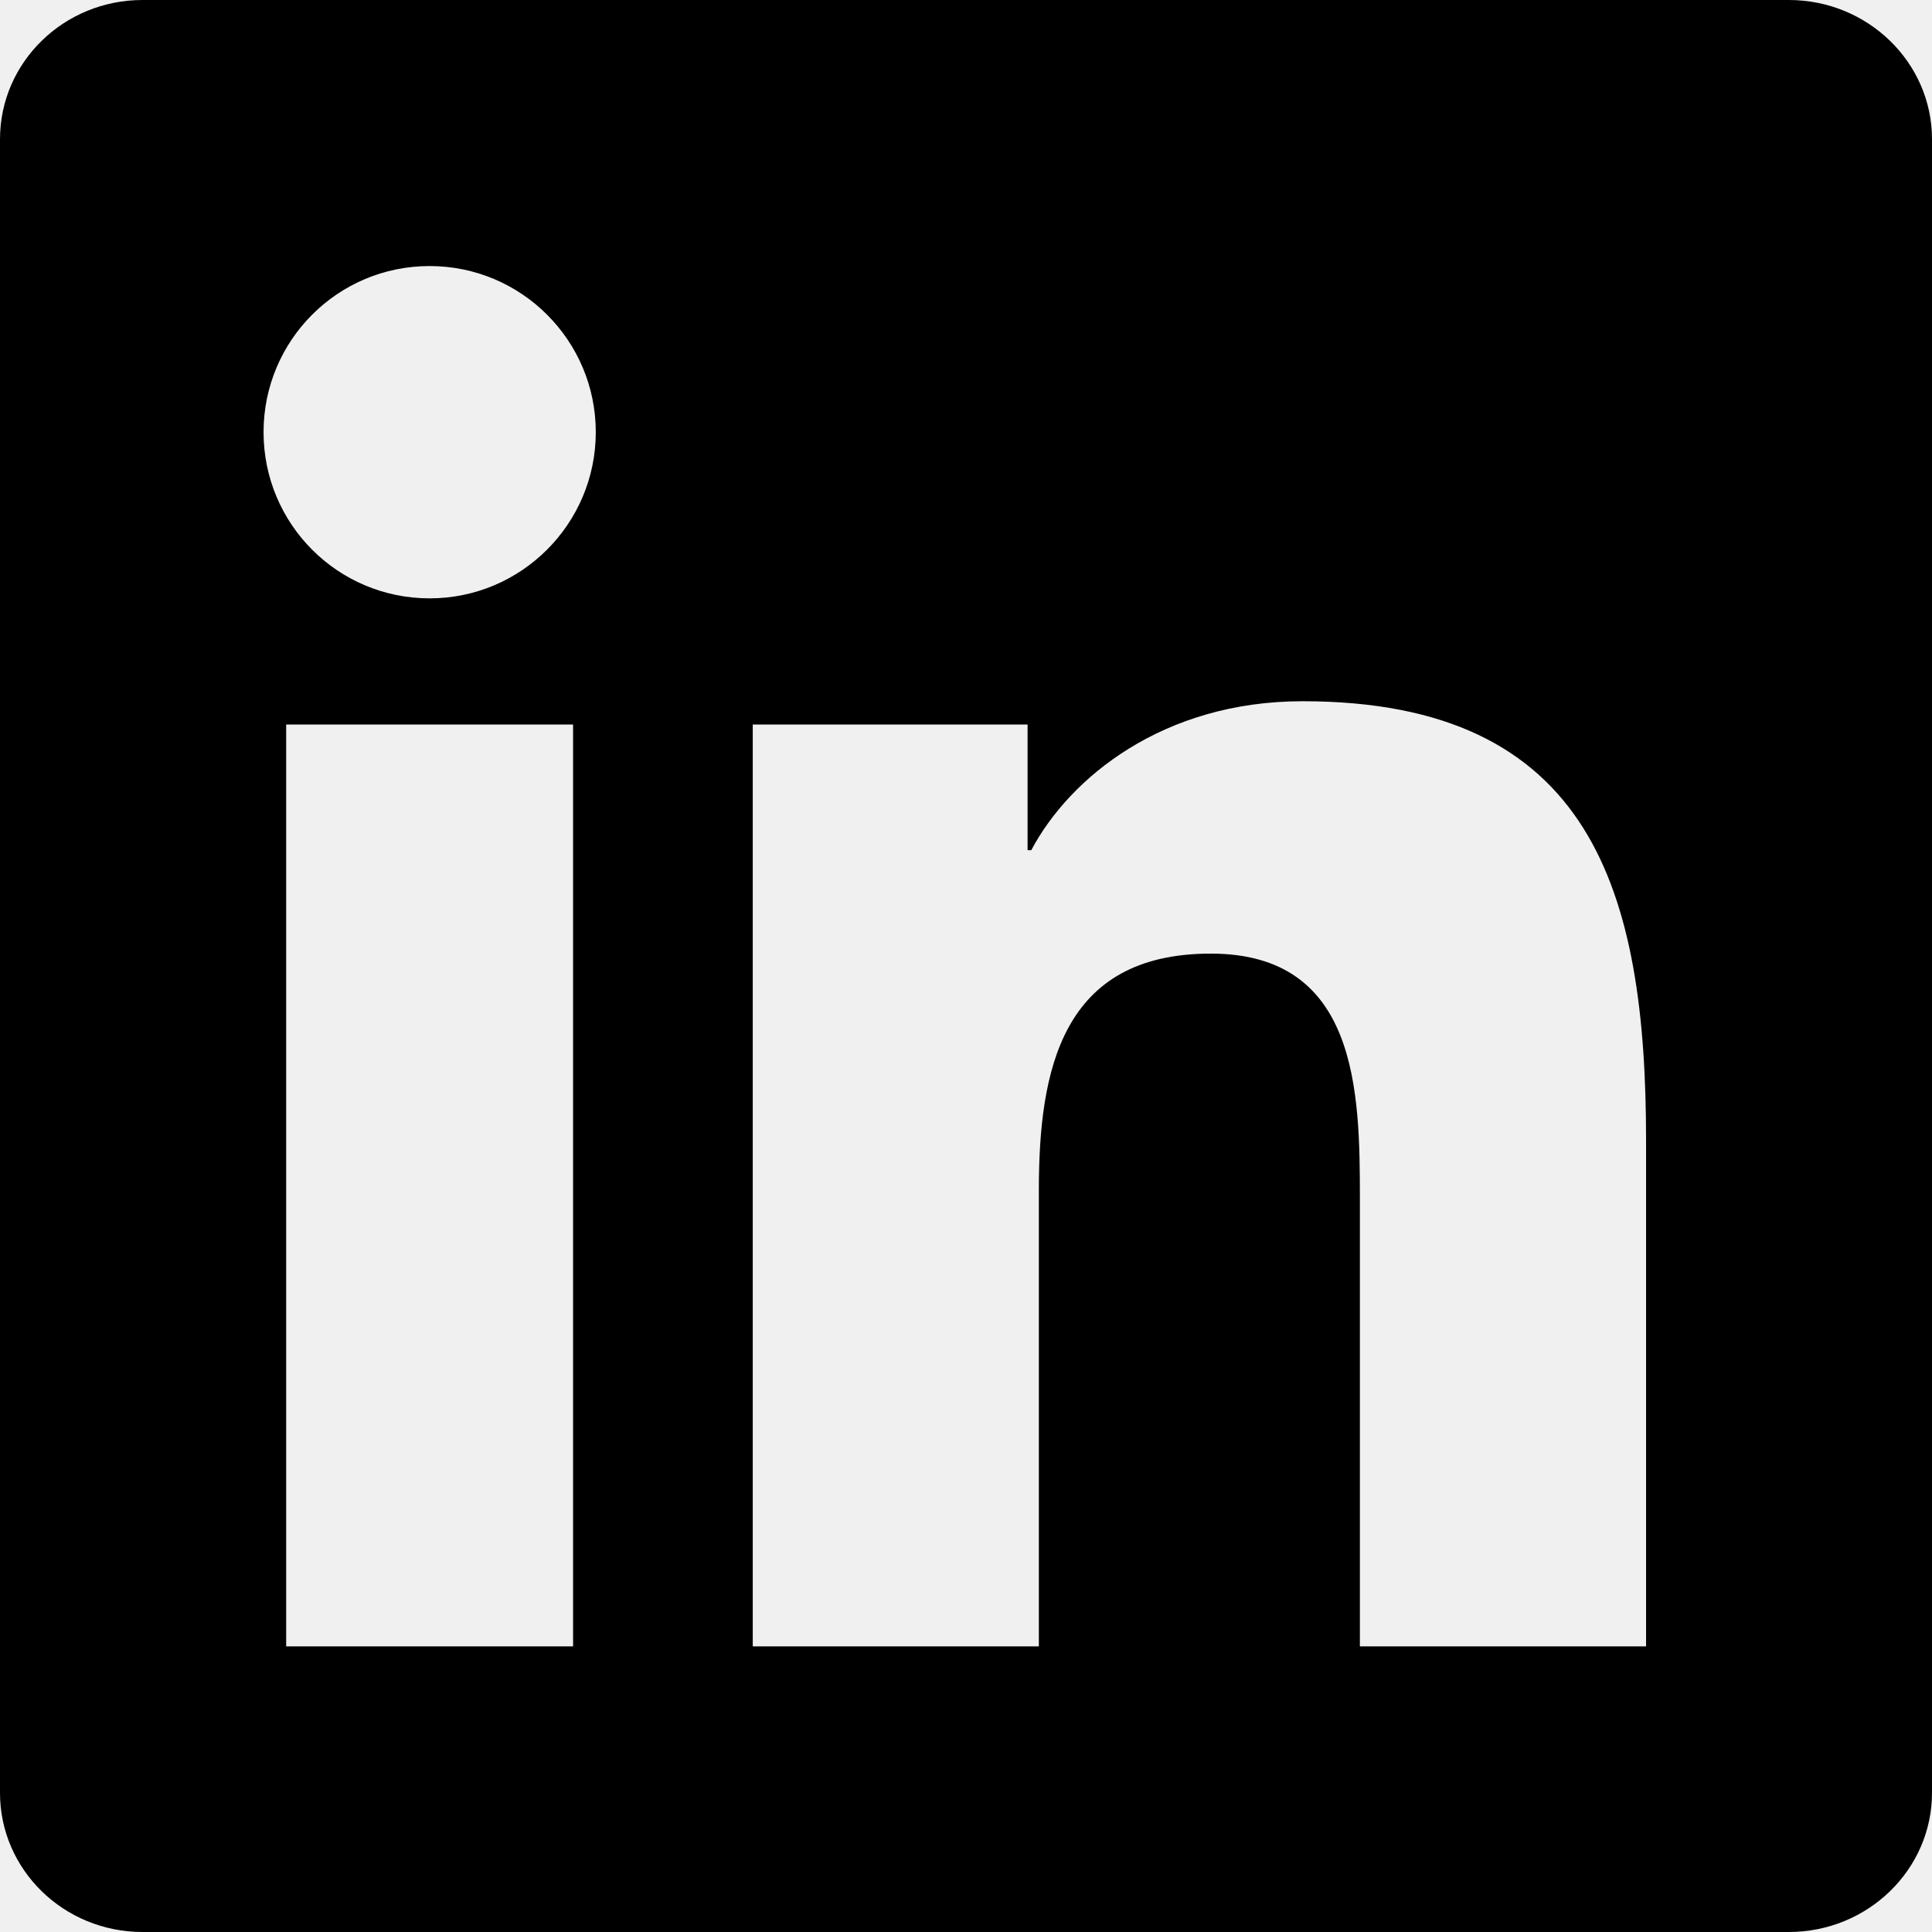
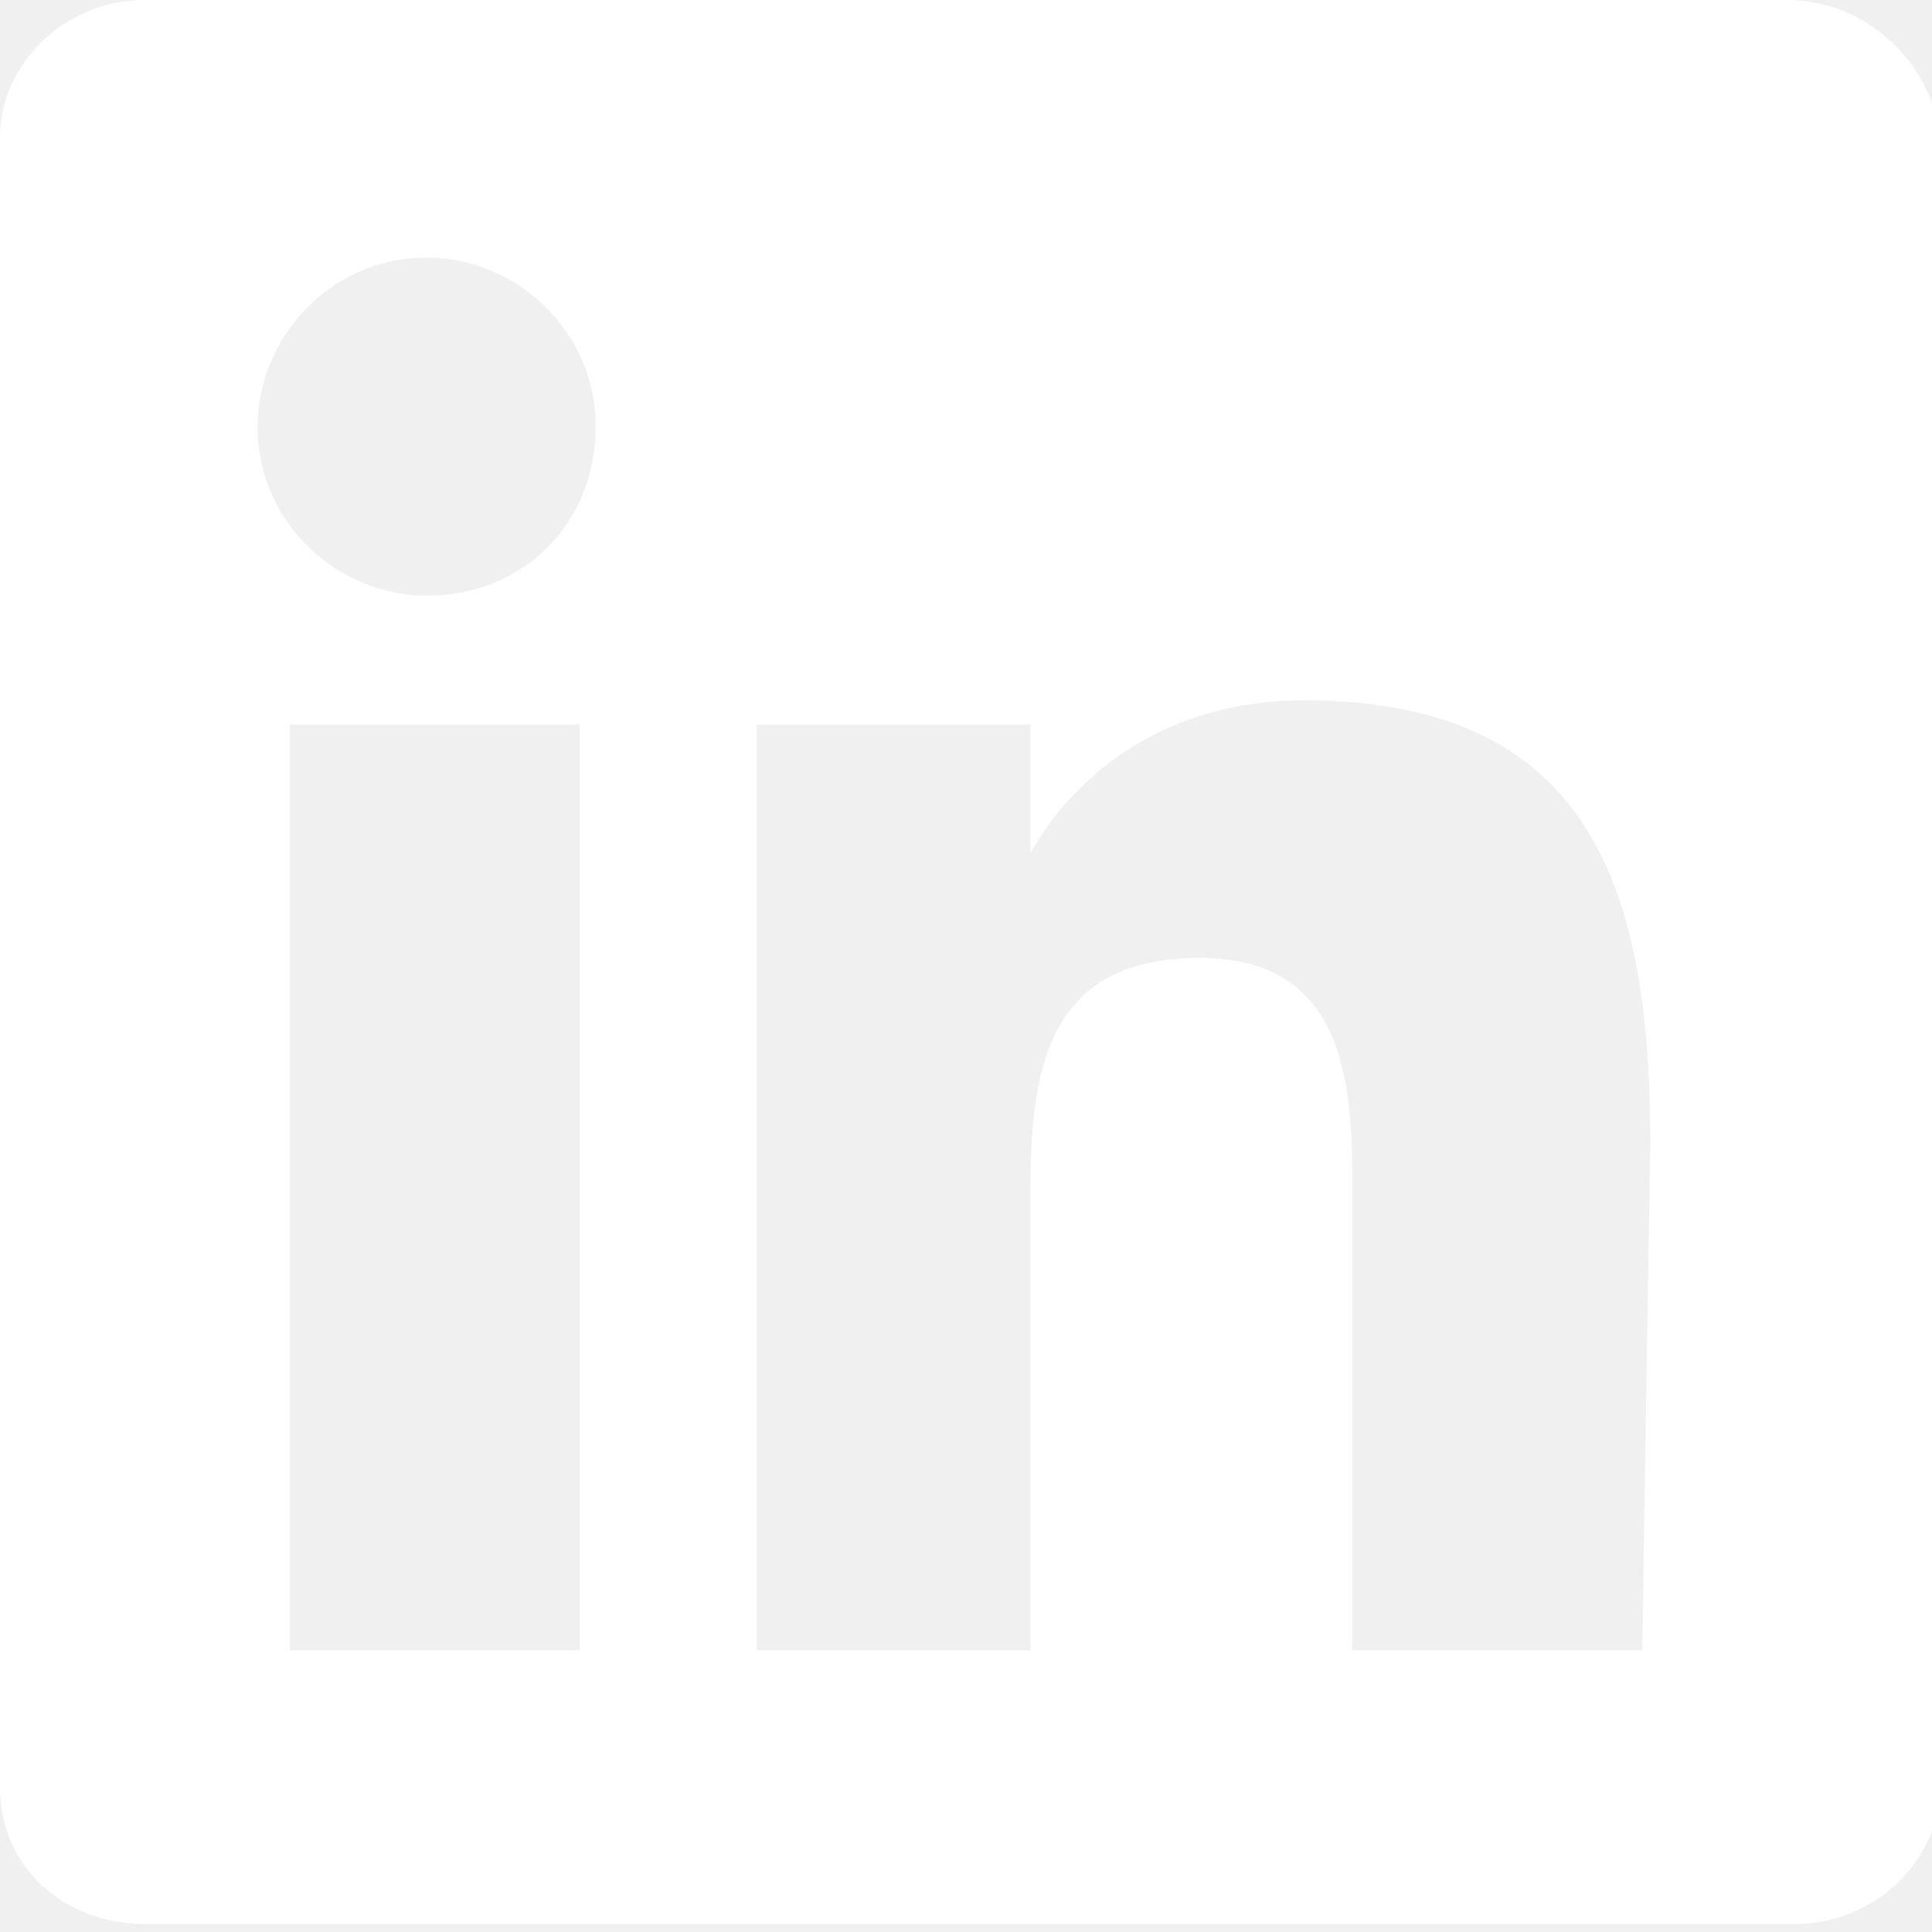
- <svg xmlns="http://www.w3.org/2000/svg" role="img" viewBox="0 0 24 24">
-   <path d="M20.447 20.452h-3.554v-5.569c0-1.328-.027-3.037-1.852-3.037-1.853 0-2.136 1.445-2.136 2.939v5.667H9.351V9h3.414v1.561h.046c.477-.9 1.637-1.85 3.37-1.85 3.601 0 4.267 2.37 4.267 5.455v6.286zM5.337 7.433c-1.144 0-2.063-.926-2.063-2.065 0-1.138.92-2.063 2.063-2.063 1.14 0 2.064.925 2.064 2.063 0 1.139-.925 2.065-2.064 2.065zm1.782 13.019H3.555V9h3.564v11.452zM22.225 0H1.771C.792 0 0 .774 0 1.729v20.542C0 23.227.792 24 1.771 24h20.451C23.2 24 24 23.227 24 22.271V1.729C24 .774 23.2 0 22.222 0h.003z" />
+ <svg xmlns="http://www.w3.org/2000/svg" version="1.1" id="Lager_1" x="0px" y="0px" viewBox="0 0 24 24" style="enable-background:new 0 0 24 24;" xml:space="preserve">
+   <style type="text/css">
+ 	.st0{fill:#FFFFFF;}
+ </style>
+   <path class="st0" d="M20.4,20.5h-3.6v-5.6c0-1.3,0-3-1.9-3c-1.9,0-2.1,1.4-2.1,2.9v5.7H9.4V9h3.4v1.6h0c0.5-0.9,1.6-1.9,3.4-1.9  c3.6,0,4.3,2.4,4.3,5.5L20.4,20.5L20.4,20.5z M5.3,7.4c-1.1,0-2.1-0.9-2.1-2.1c0-1.1,0.9-2.1,2.1-2.1c1.1,0,2.1,0.9,2.1,2.1  C7.4,6.5,6.5,7.4,5.3,7.4z M7.1,20.5H3.6V9h3.6V20.5z M22.2,0H1.8C0.8,0,0,0.8,0,1.7v20.5c0,1,0.8,1.7,1.8,1.7h20.5  c1,0,1.8-0.8,1.8-1.7V1.7C24,0.8,23.2,0,22.2,0L22.2,0z" />
</svg>
